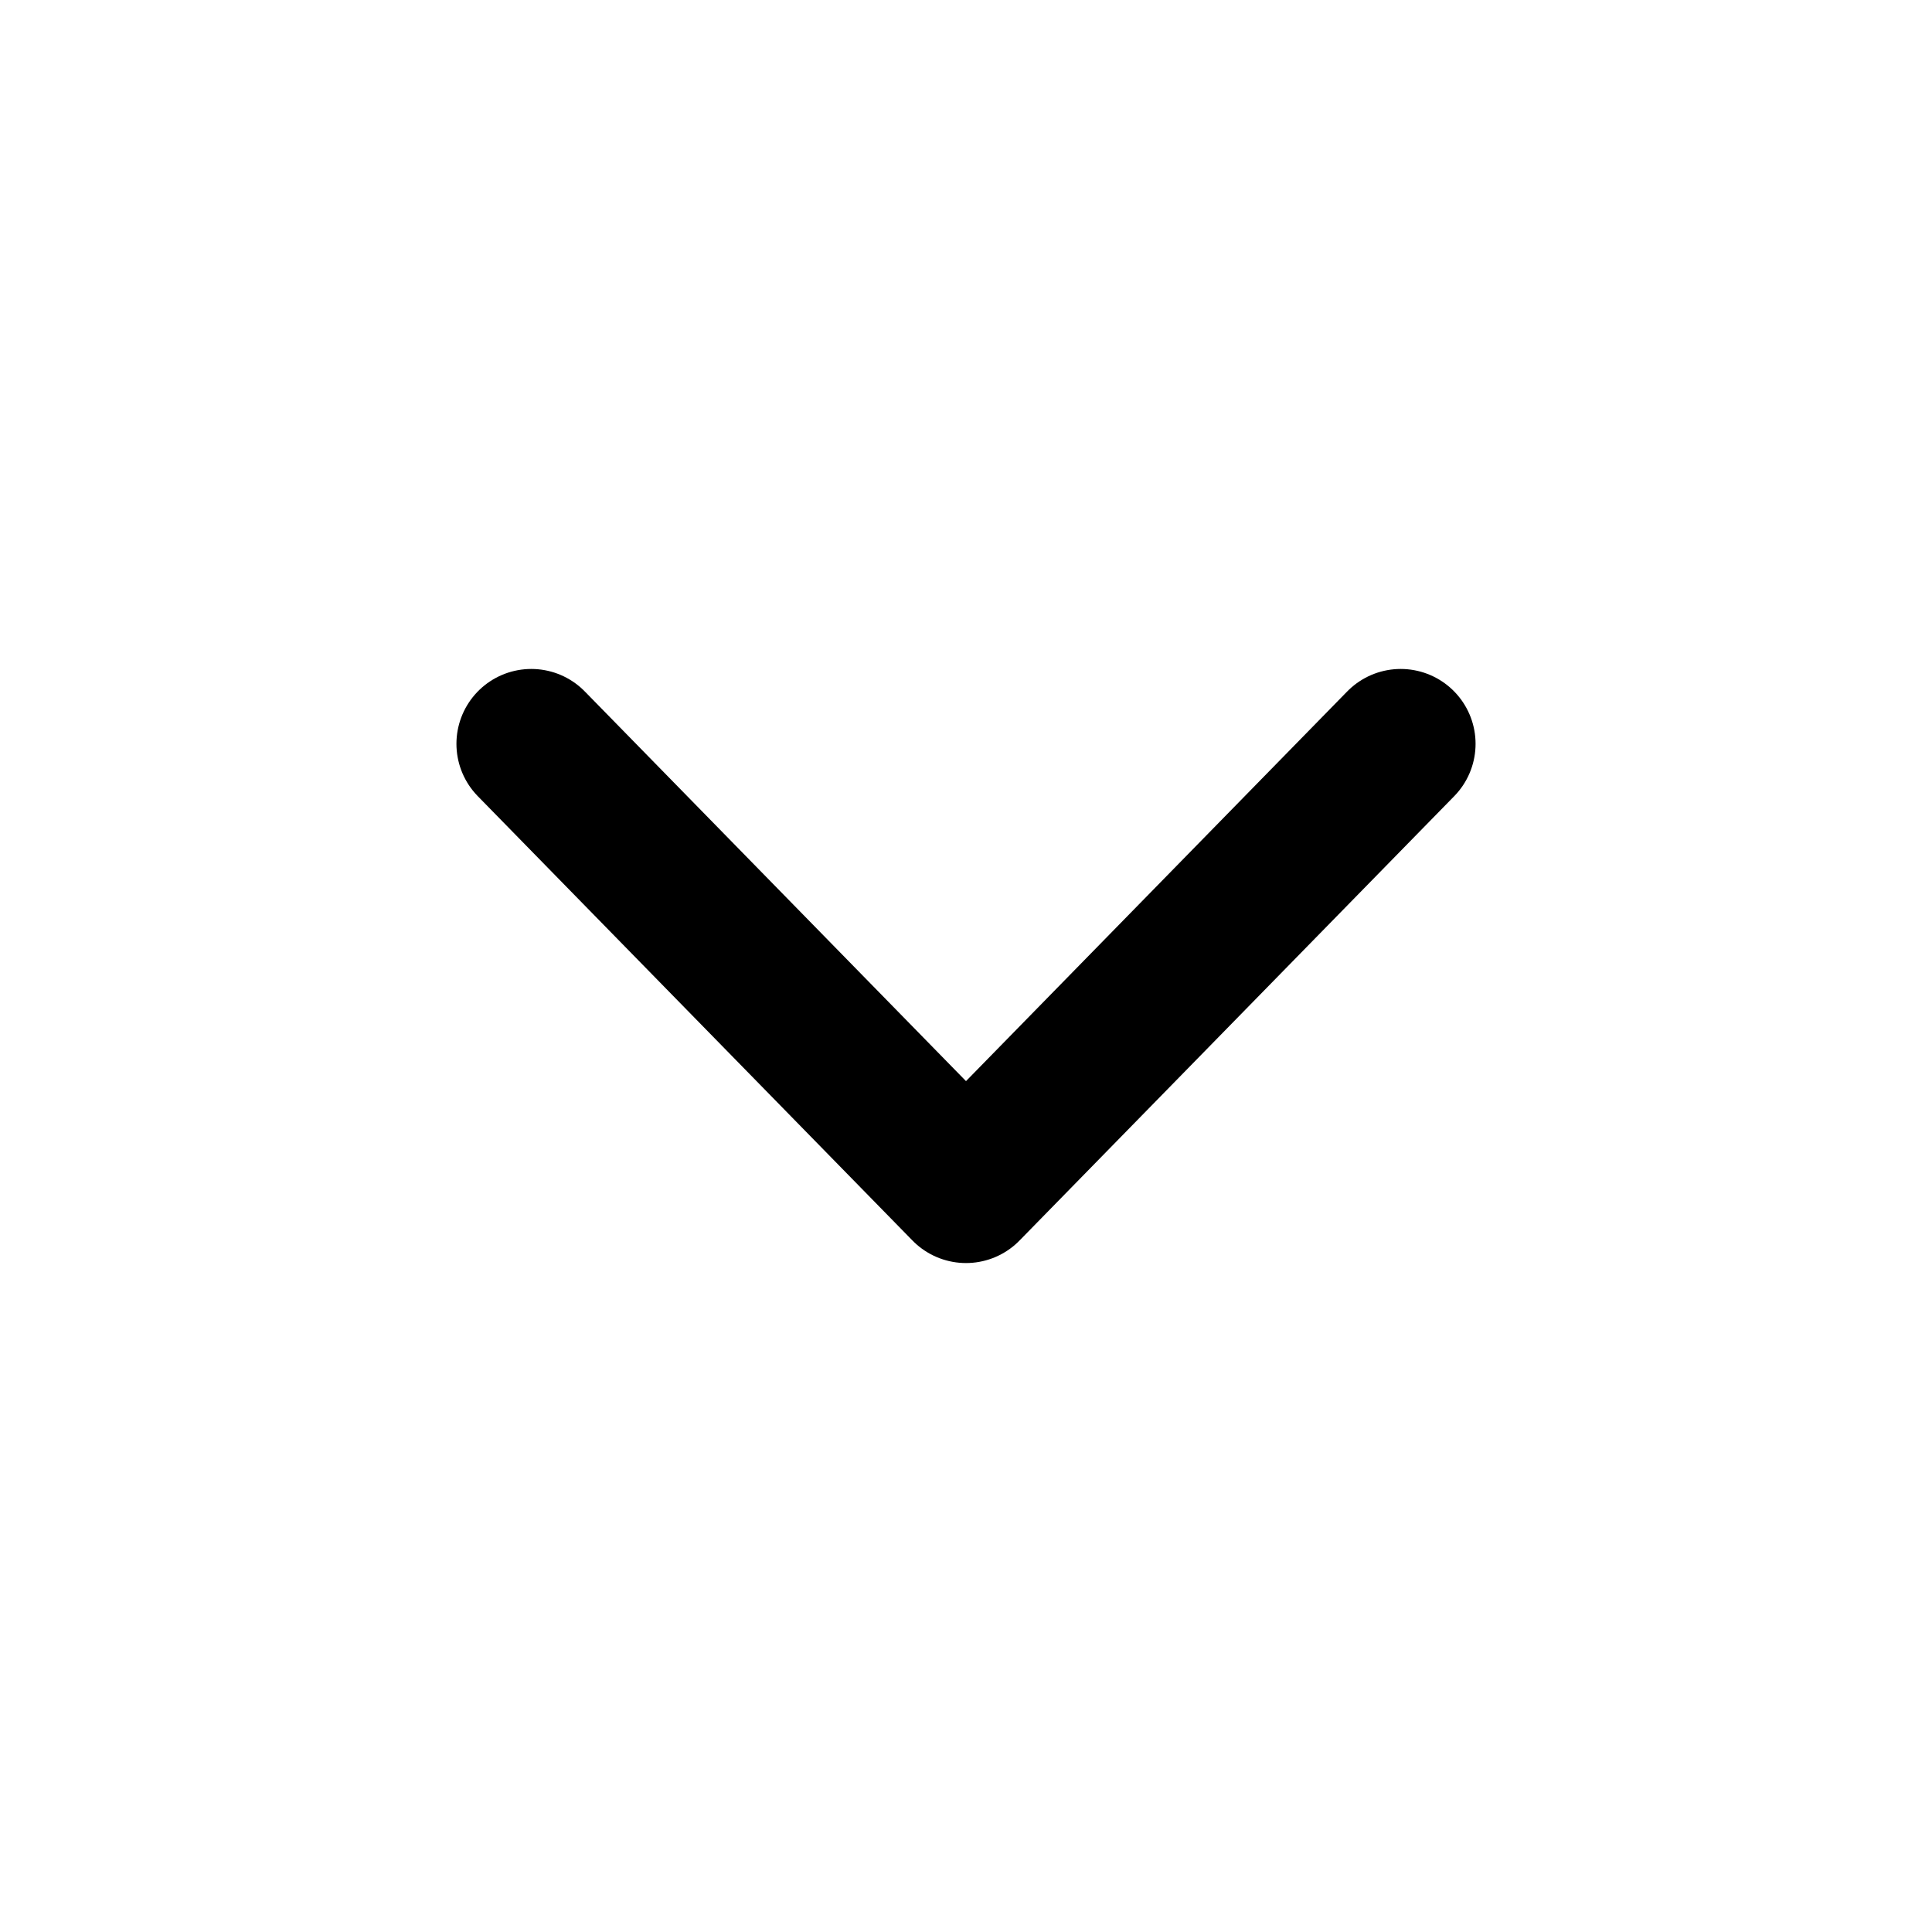
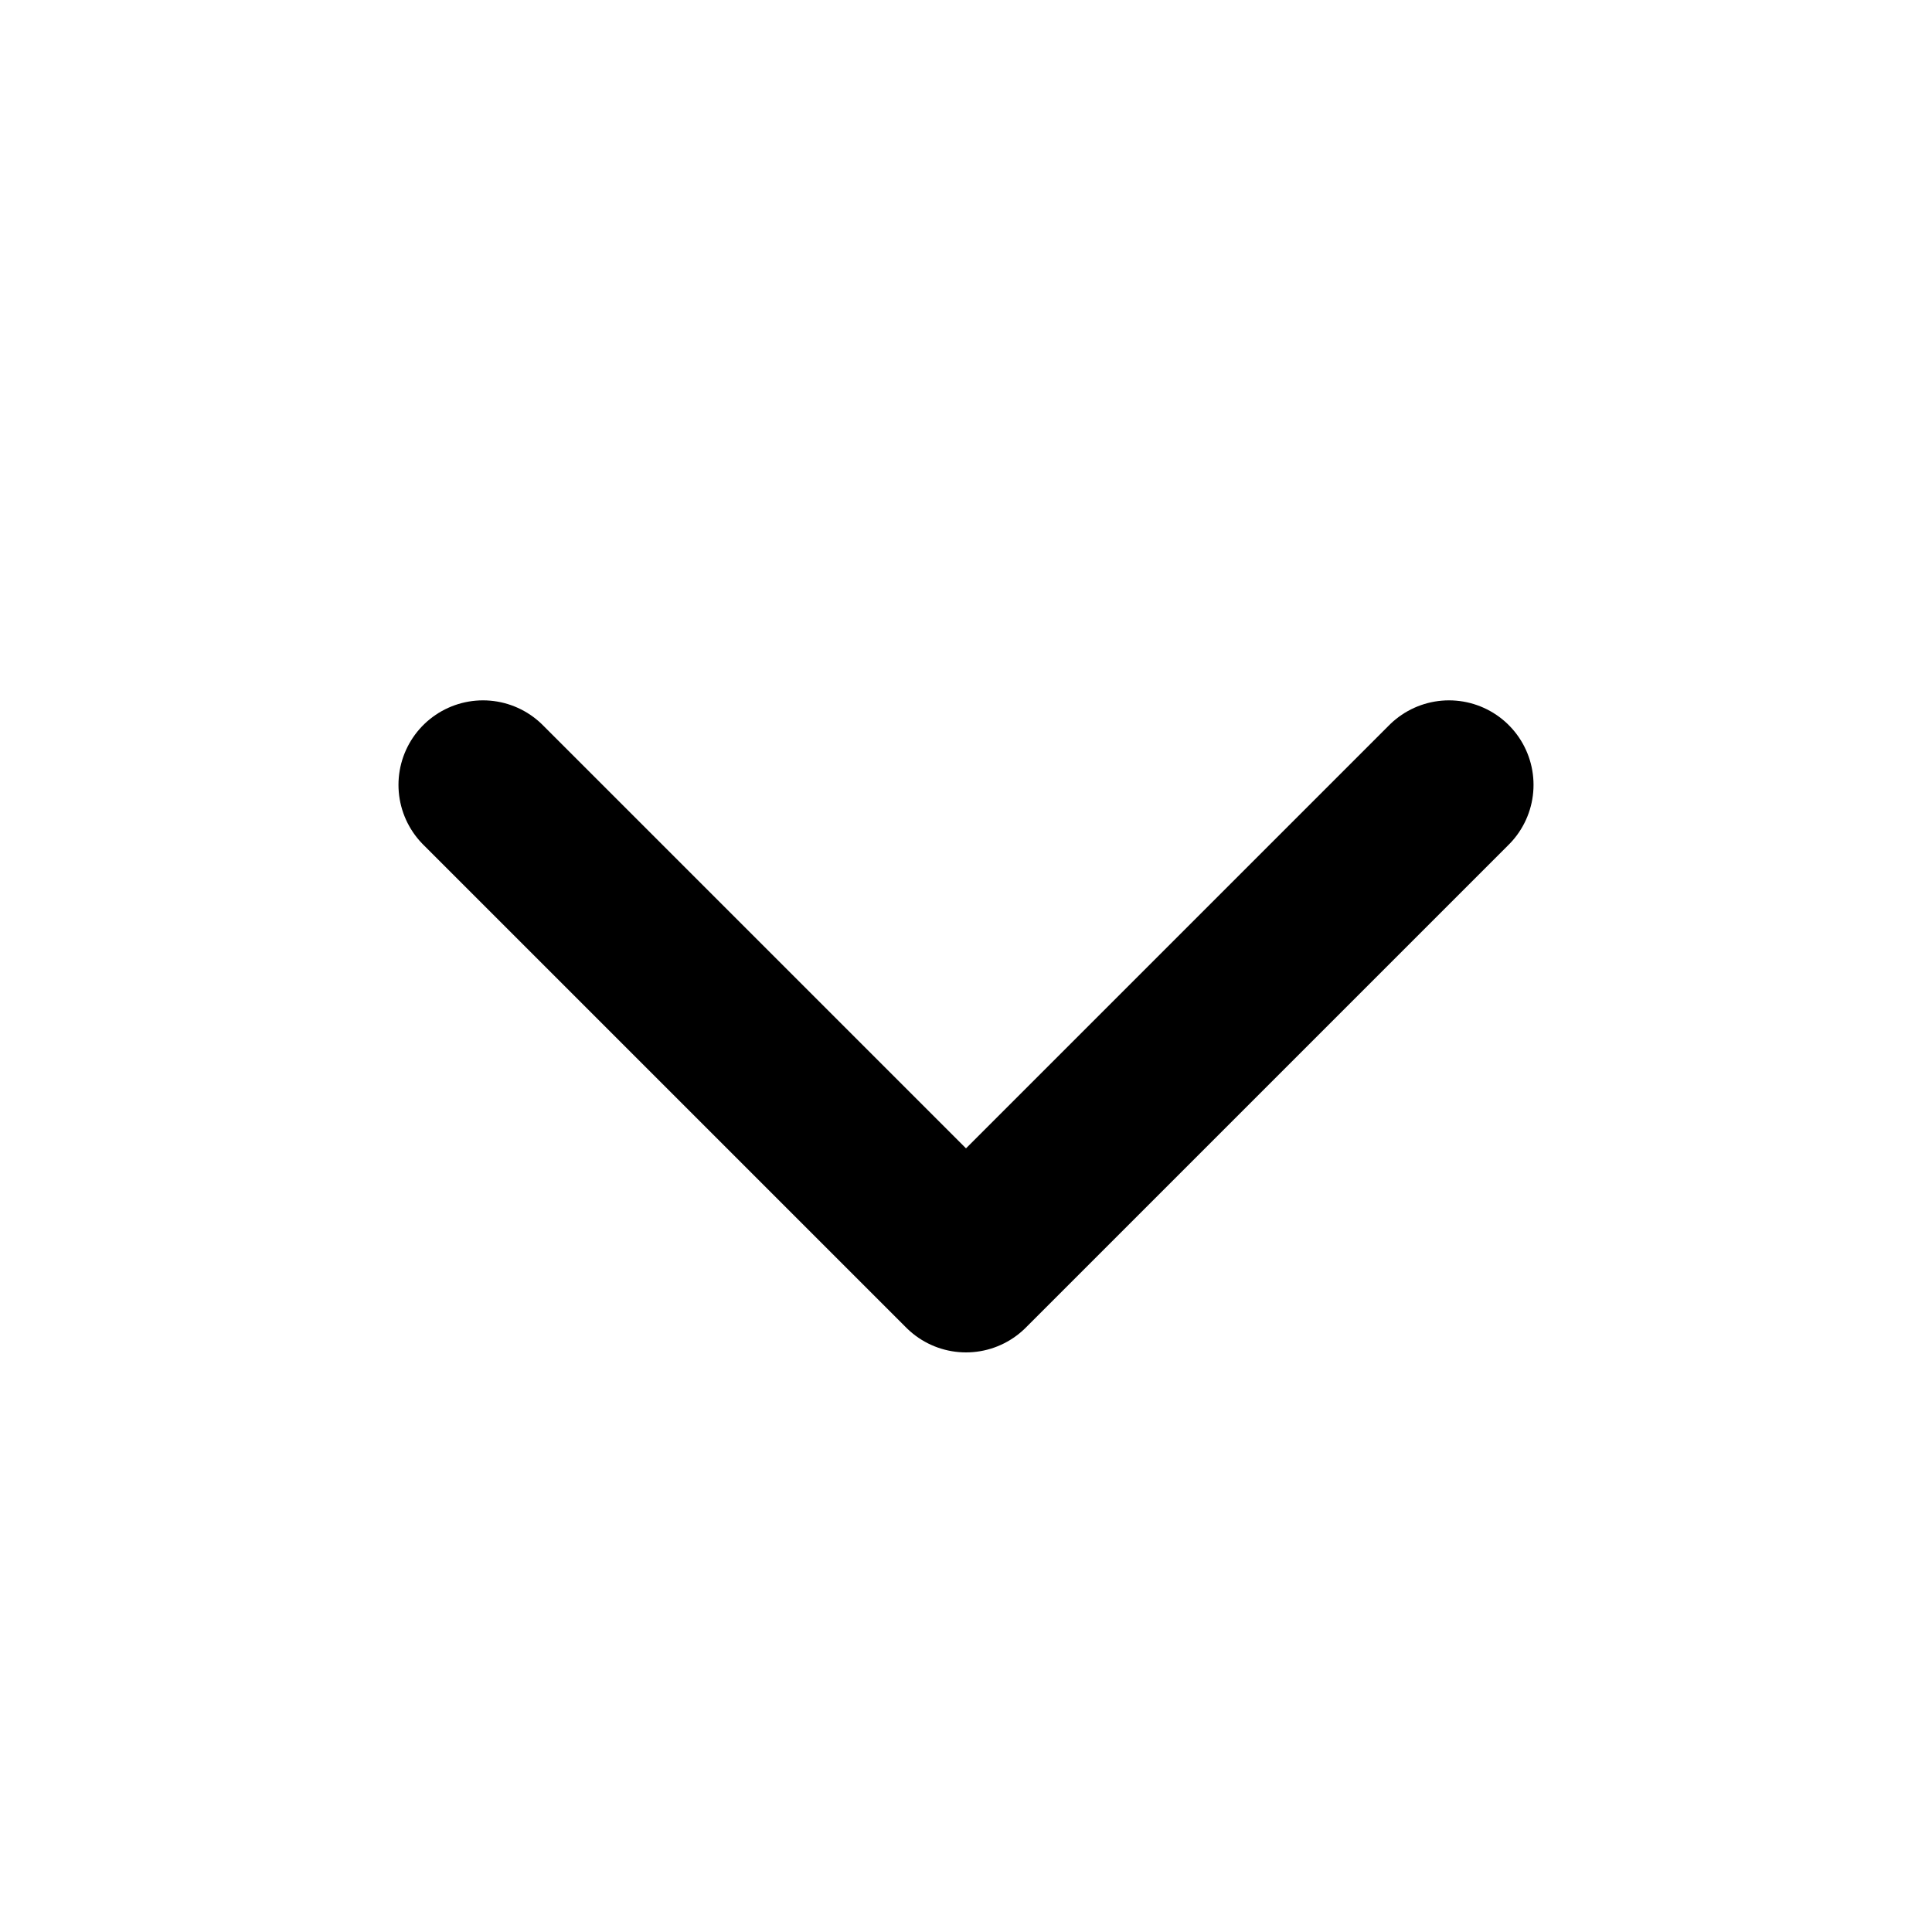
- <svg xmlns="http://www.w3.org/2000/svg" viewBox="0 0 20 20" fill="none" stroke="currentColor" stroke-width="1.55" stroke-linecap="round" stroke-linejoin="round">
-   <path d="m5.5 7.7 4.5 4.6 4.5-4.6" />
+ <svg xmlns="http://www.w3.org/2000/svg" width="16" height="16" viewBox="0 0 16 16" fill="none">
+   <path d="M4 6.5 8 10.5l4-4" stroke="black" stroke-width="1.4" stroke-linecap="round" stroke-linejoin="round" />
</svg>
